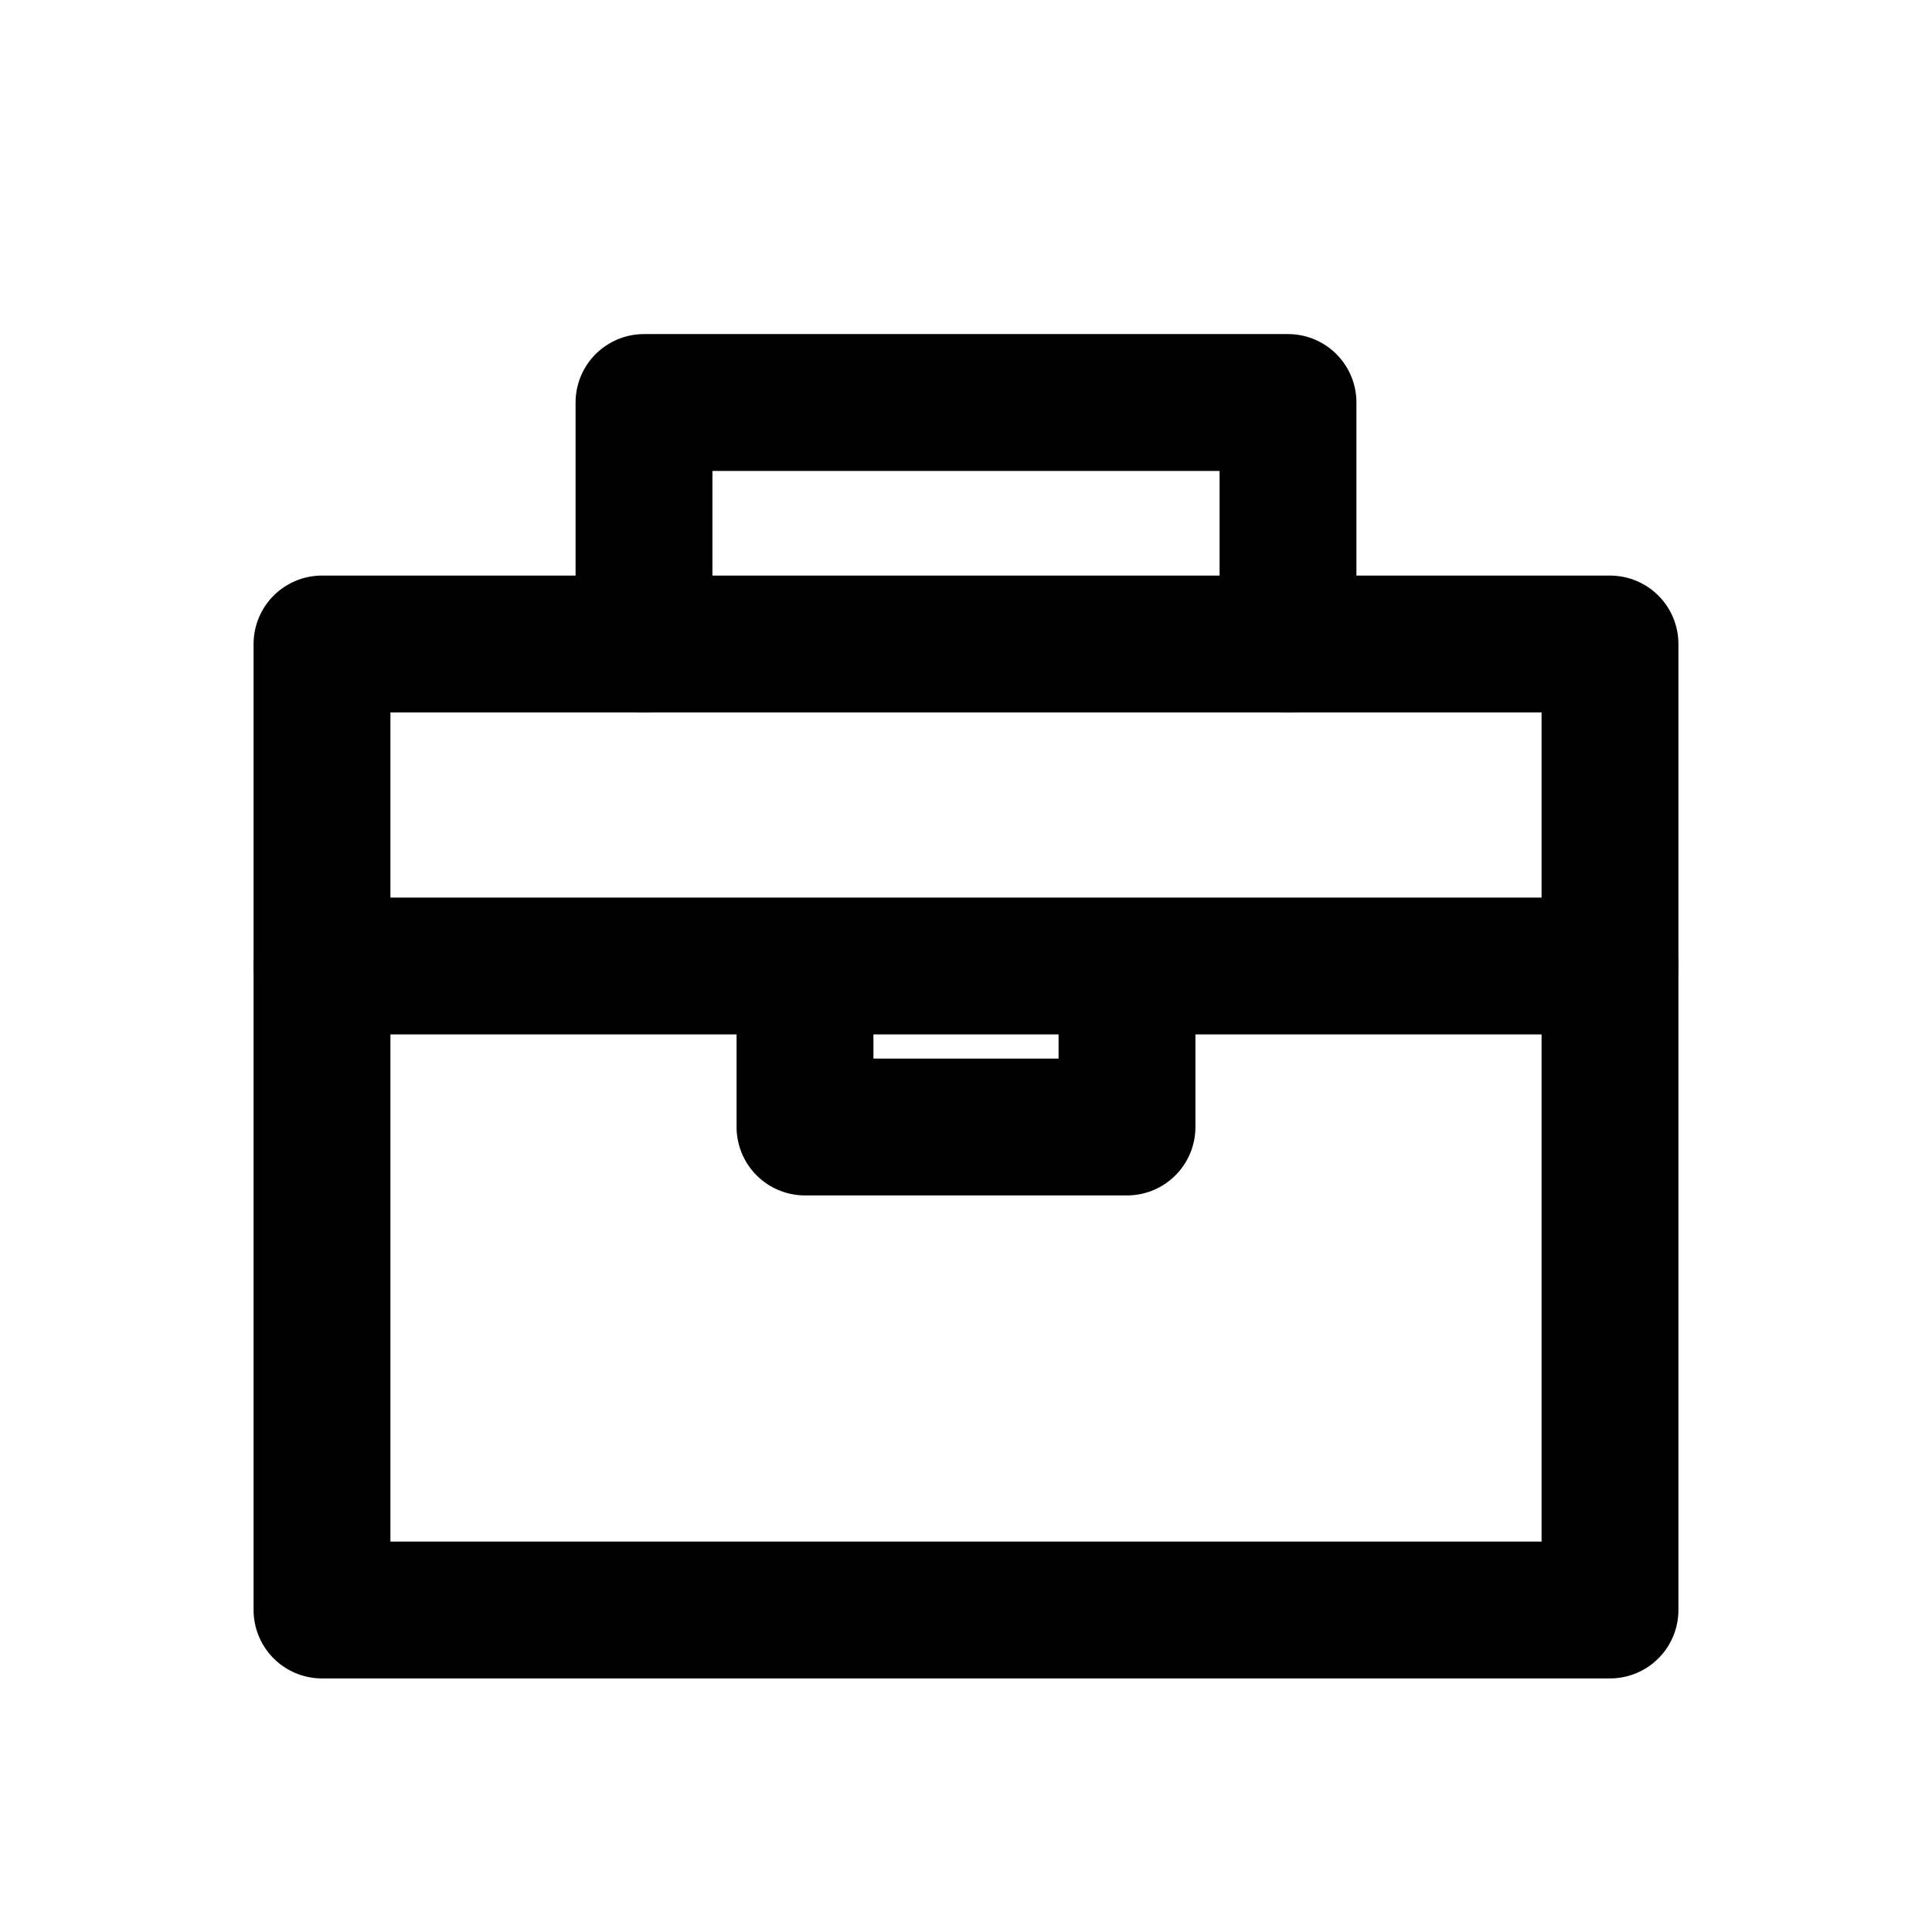
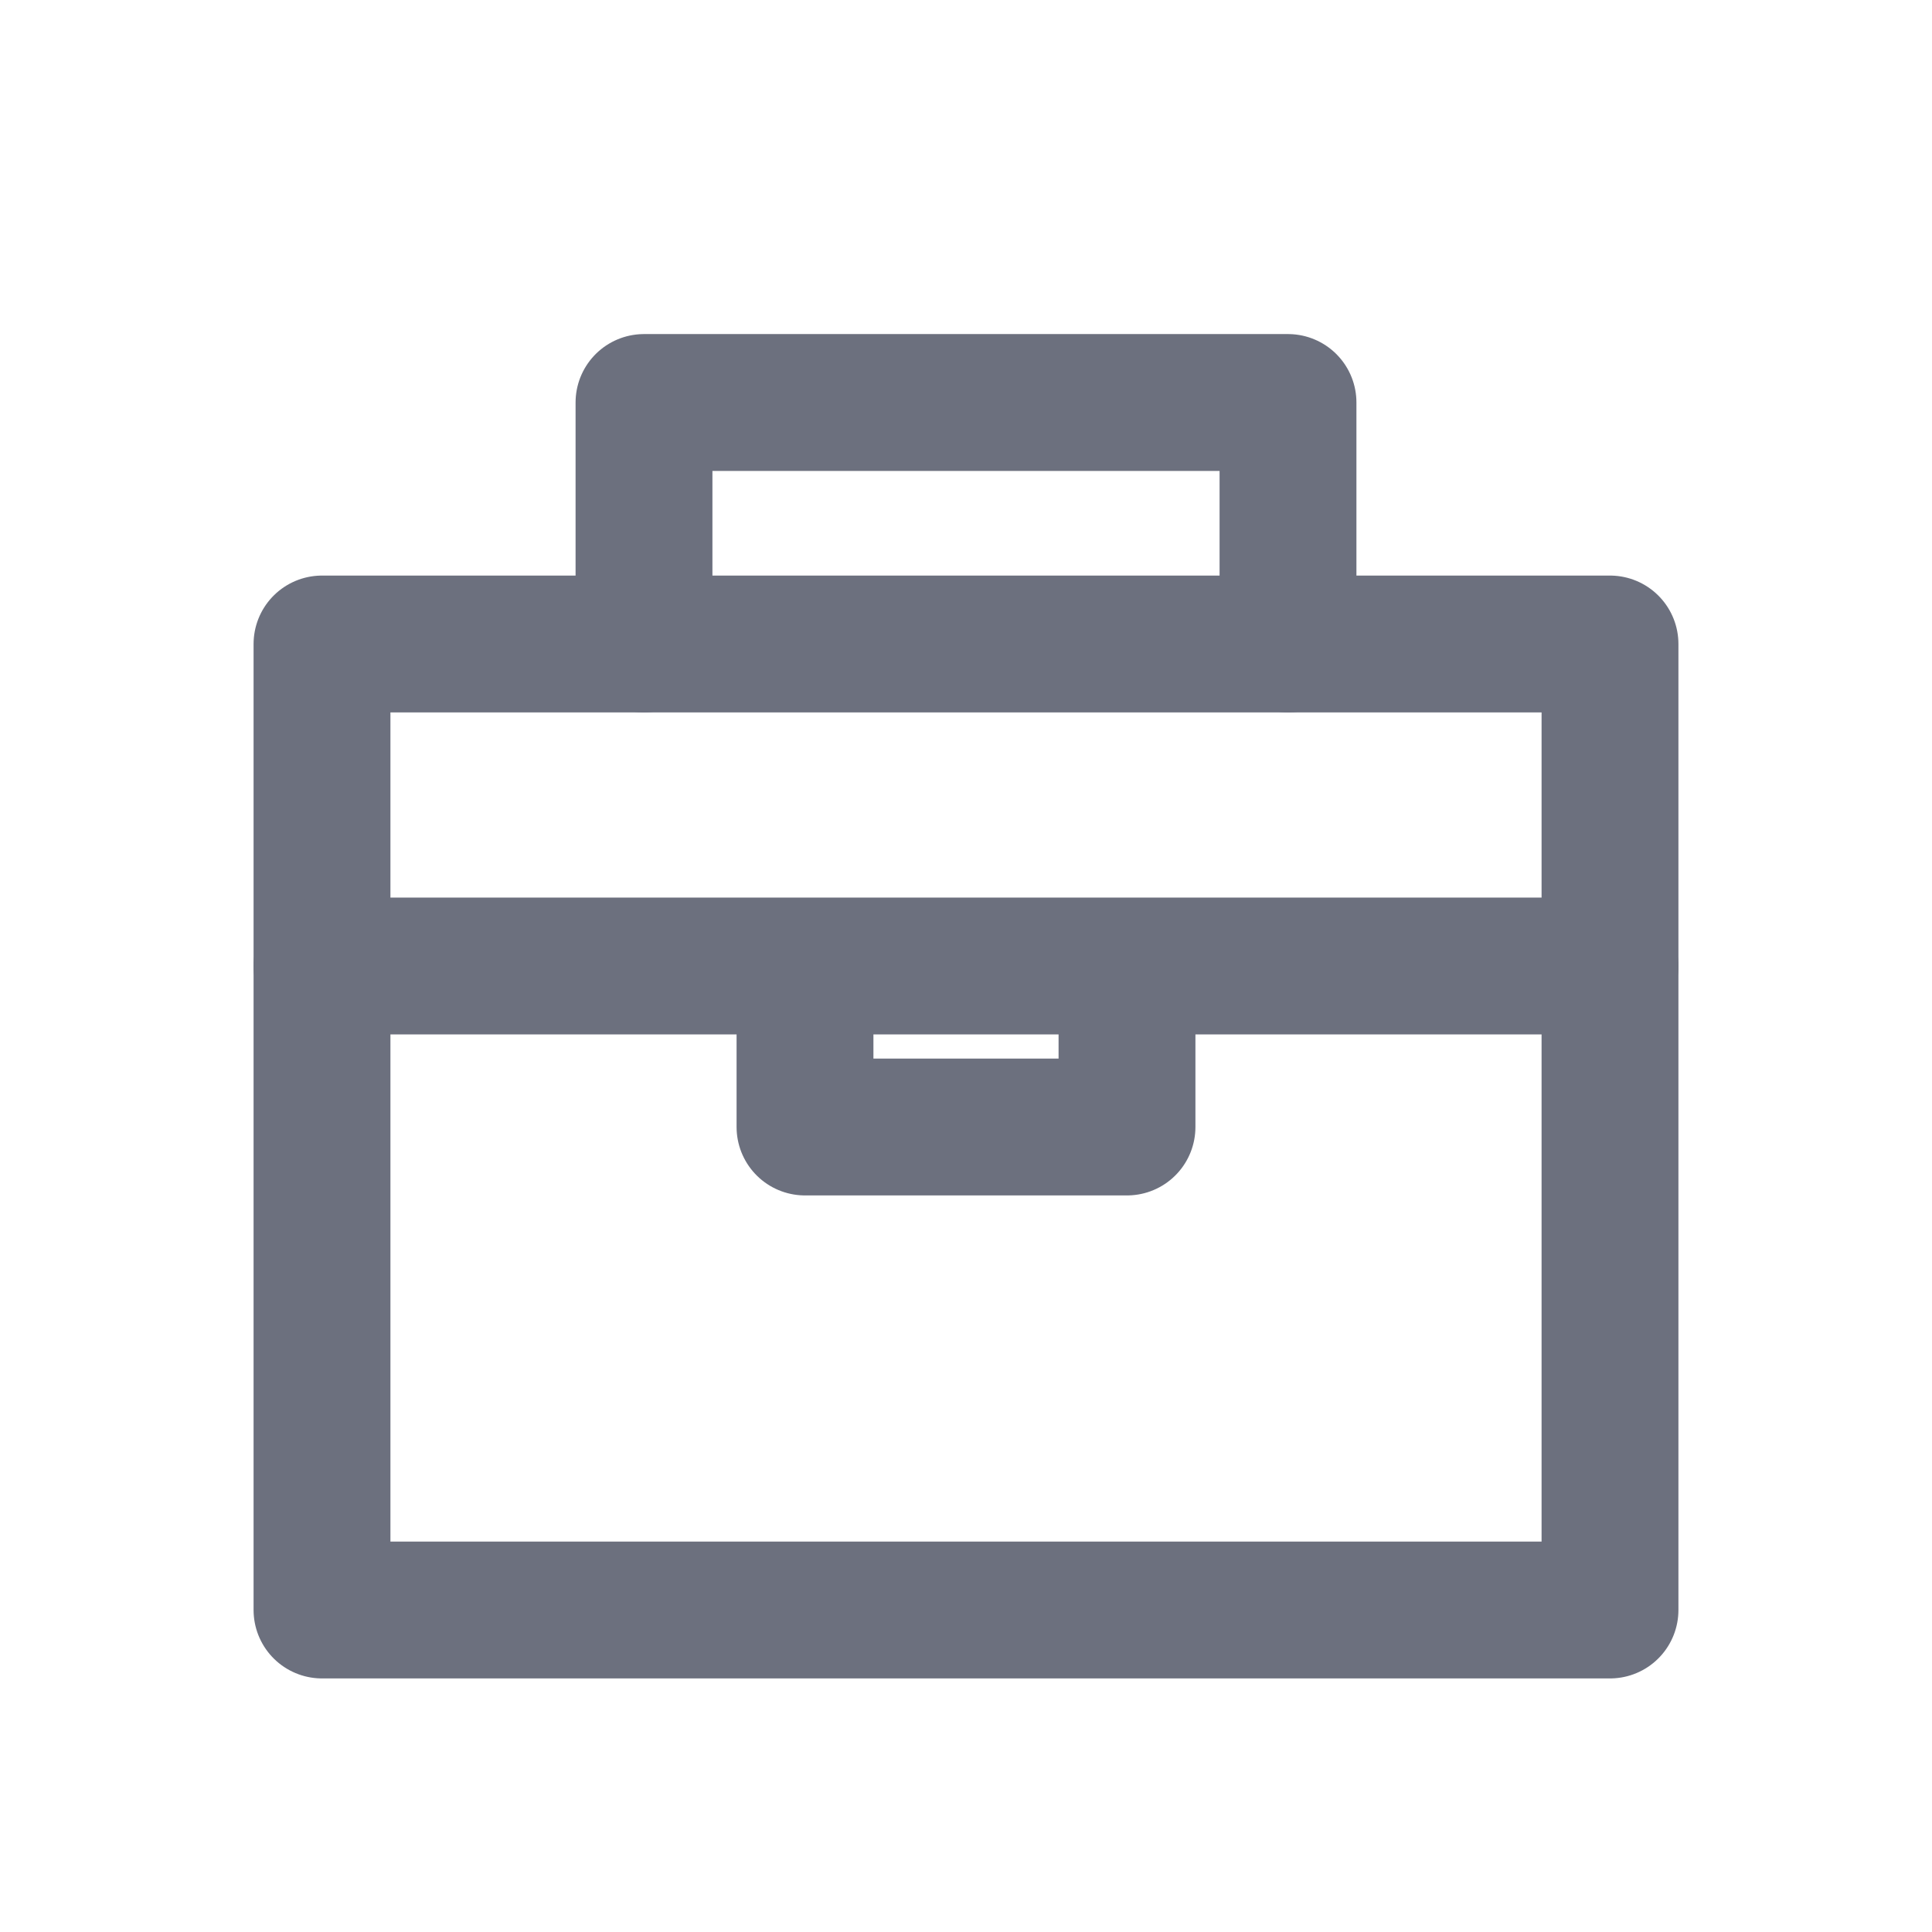
- <svg xmlns="http://www.w3.org/2000/svg" viewBox="0 0 24 24" fill="none" stroke="currentColor" stroke-width="1.7" stroke-linecap="round" stroke-linejoin="round">
+ <svg xmlns="http://www.w3.org/2000/svg" viewBox="0 0 24 24" fill="none" stroke="#6C707E" stroke-width="1.7" stroke-linecap="round" stroke-linejoin="round">
  <path d="M4 8h16v12H4z" />
  <path d="M8 8V5h8v3M4 12h16M10 12v2h4v-2" />
</svg>
